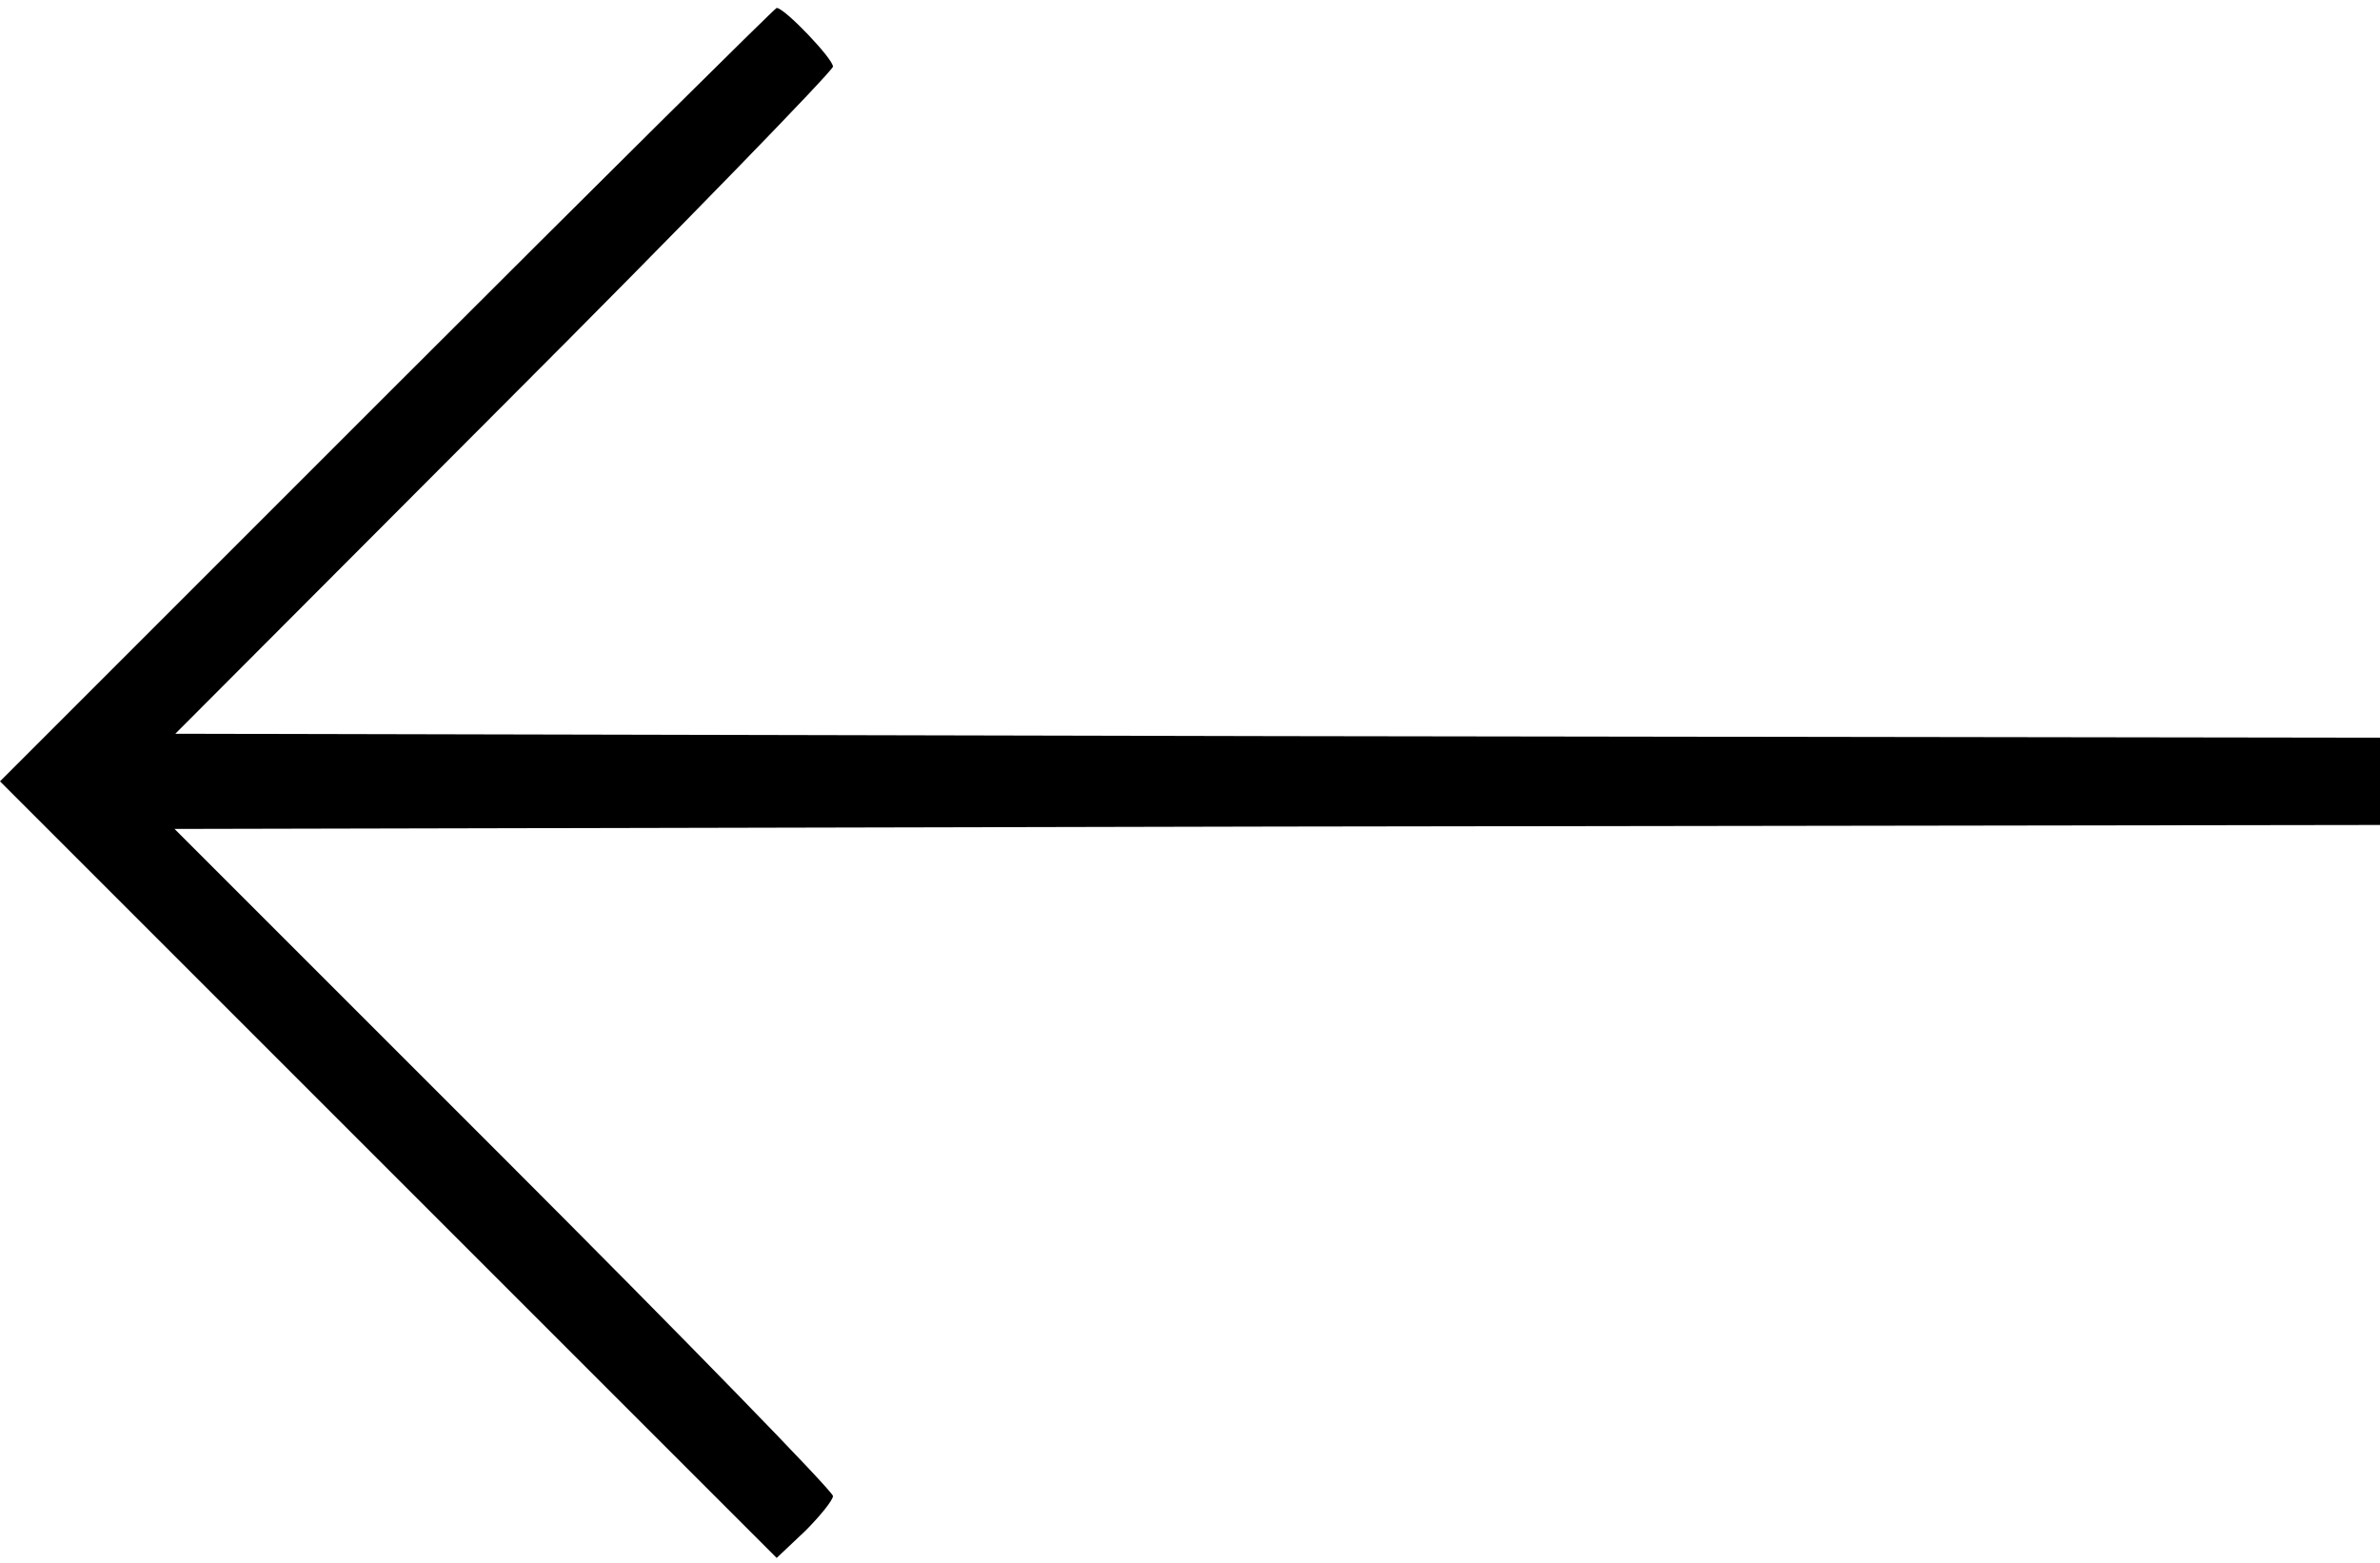
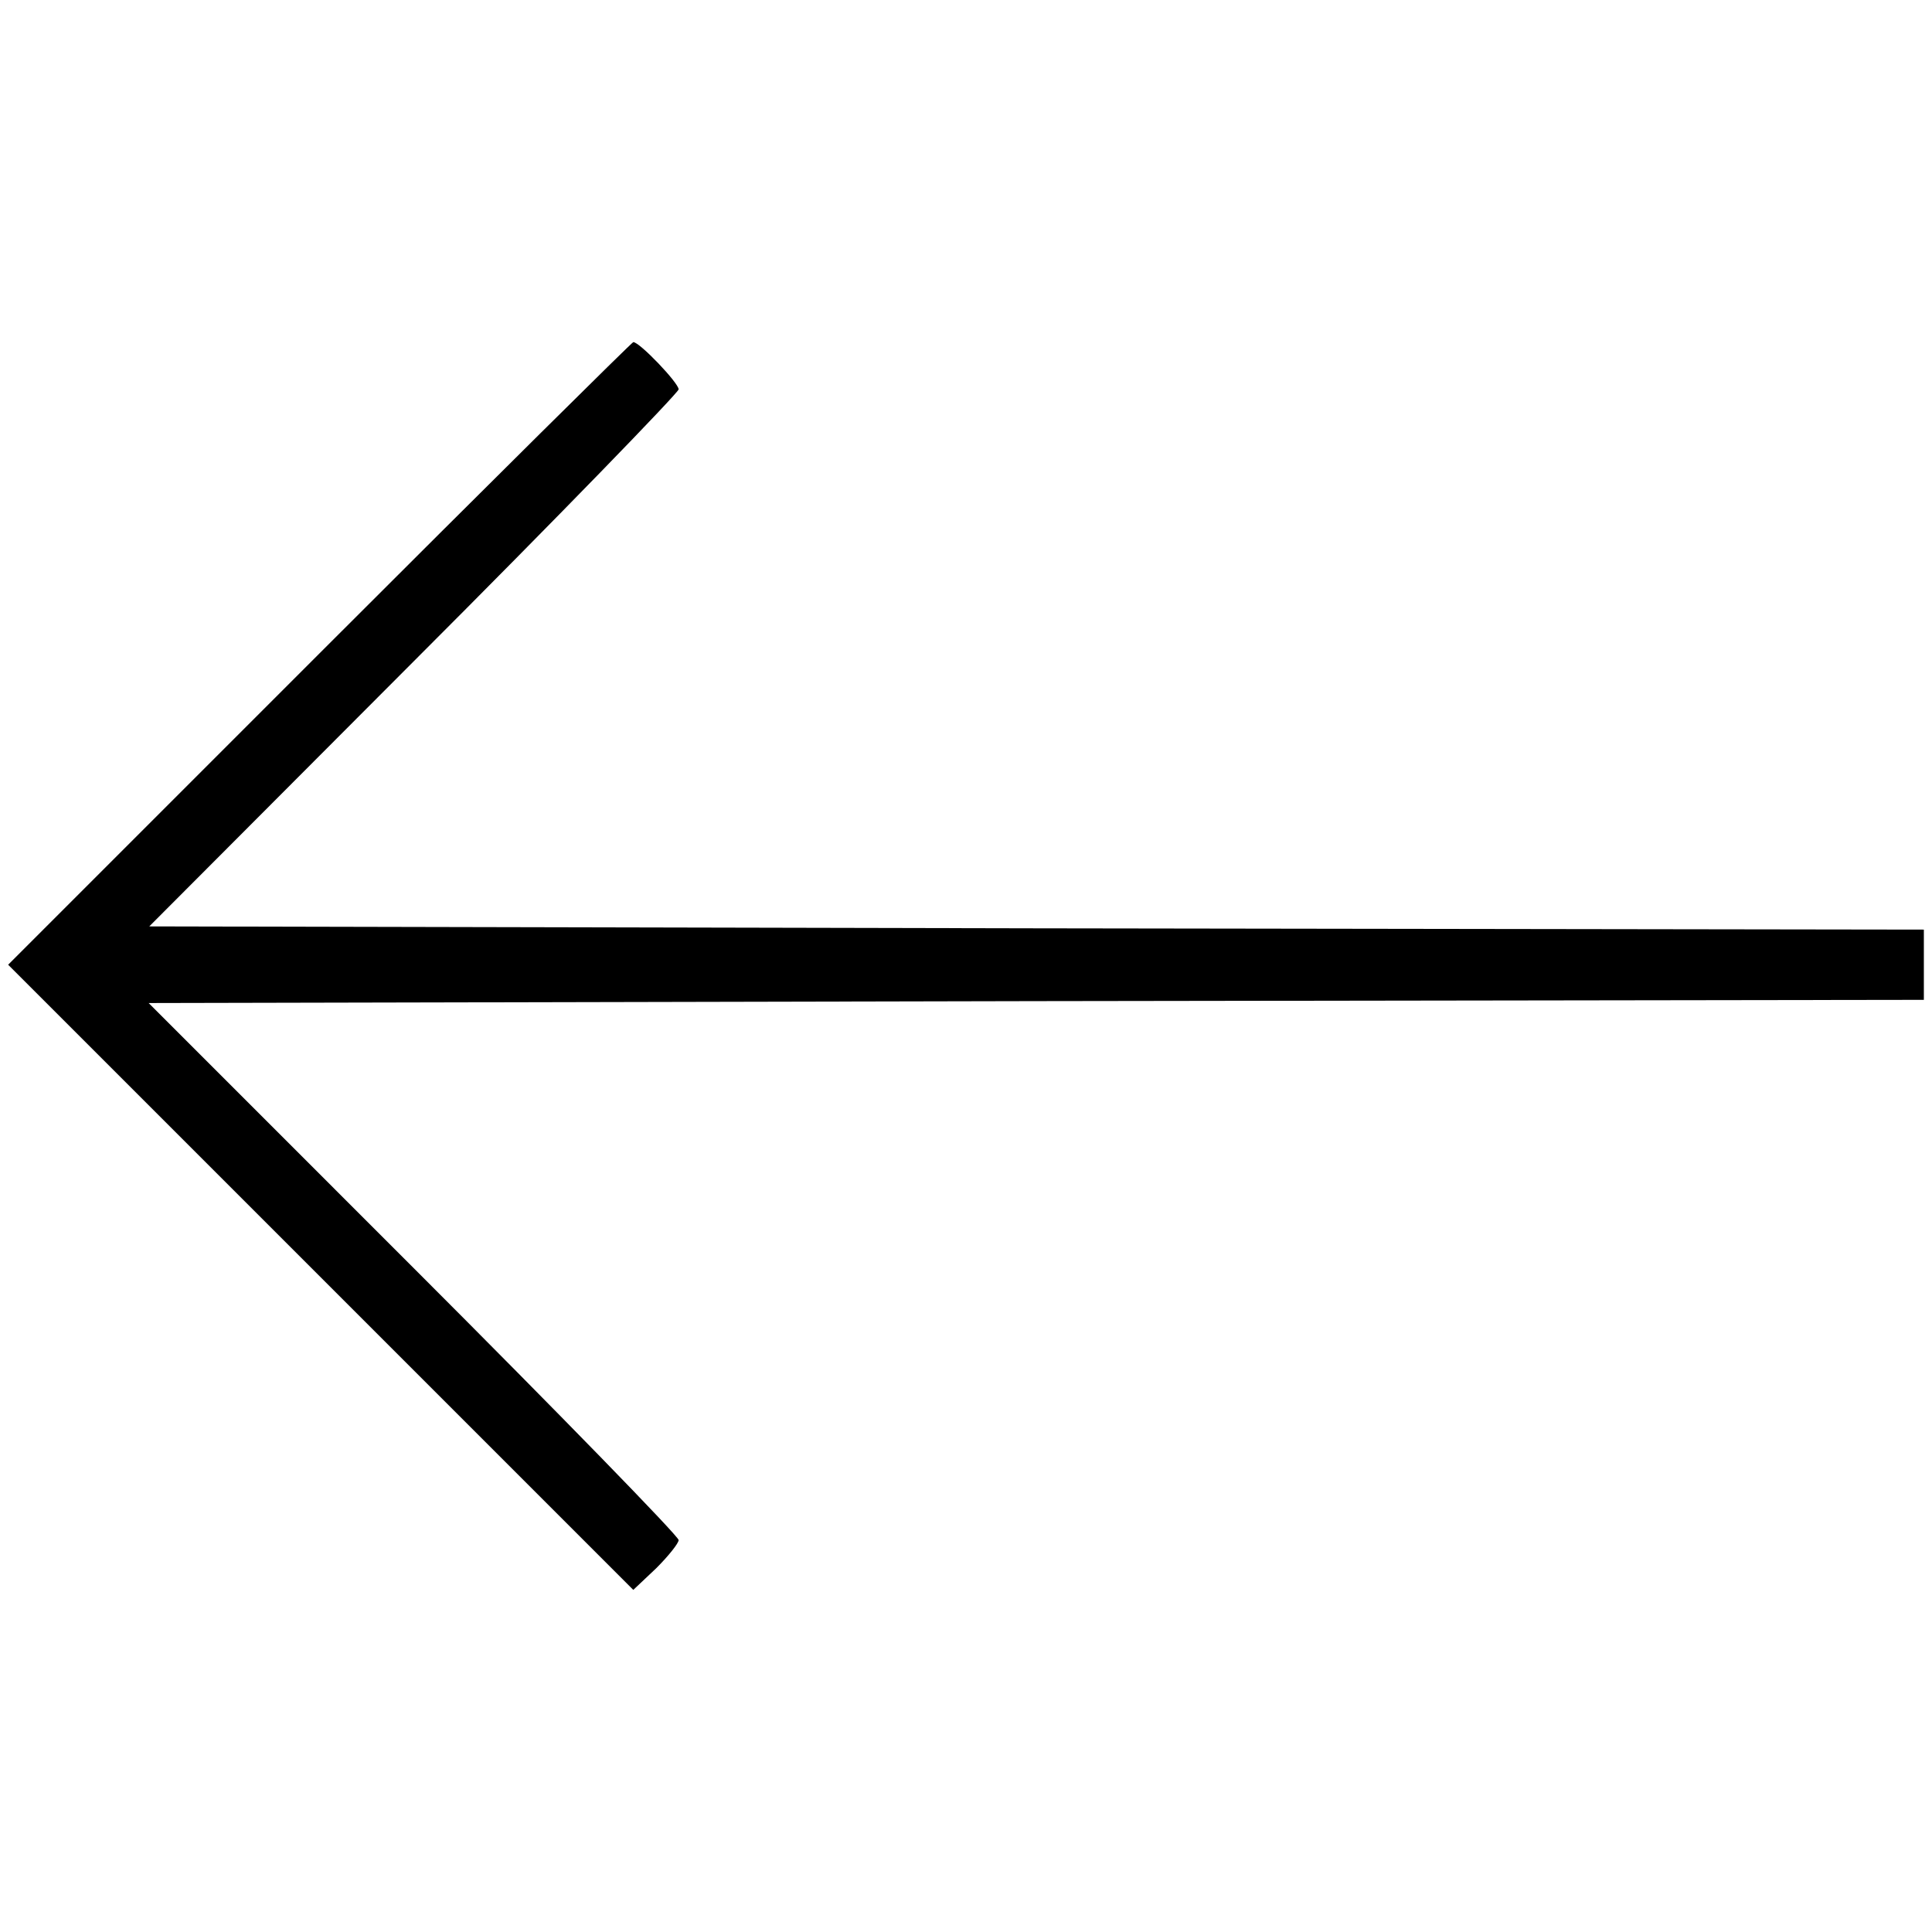
- <svg xmlns="http://www.w3.org/2000/svg" version="1.0" width="300pt" height="197pt" viewBox="0 0 300 197" preserveAspectRatio="xMidYMid meet">
-   <g transform="translate(0,197) scale(0.1,-0.1)" fill="#000000" stroke="none">
-     <path d="M487 1472 l-487 -487 490 -490 489 -489 36 34 c19 19 35 39 35 44 0 6 -187 198 -415 426 l-415 415 1390 3 1390 2 0 55 0 55 -1390 2 -1389 3 414 415 c228 228 414 420 415 426 0 10 -61 74 -71 74 -2 0 -223 -219 -492 -488z" />
+ <svg xmlns="http://www.w3.org/2000/svg" version="1.1" id="Layer_1" x="0px" y="0px" width="197.008px" height="197.008px" viewBox="0 0 197.008 197.008" enable-background="new 0 0 197.008 197.008" xml:space="preserve">
+   <g transform="translate(0,197) scale(0.1,-0.1)">
+     <path d="M325.42,1303.379L8.306,986.264l319.062-319.067l318.413-318.418l23.447,22.148c12.373,12.373,22.783,25.391,22.783,28.652   c0,3.896-121.758,128.916-270.225,277.383L151.562,947.197l905.107,1.943l905.107,1.309v35.815v35.811l-905.107,1.309   l-904.463,1.953l269.58,270.225c148.467,148.462,269.58,273.491,270.225,277.397c0,6.514-39.717,48.184-46.23,48.184   C644.492,1621.142,500.586,1478.54,325.42,1303.379z" />
  </g>
</svg>
